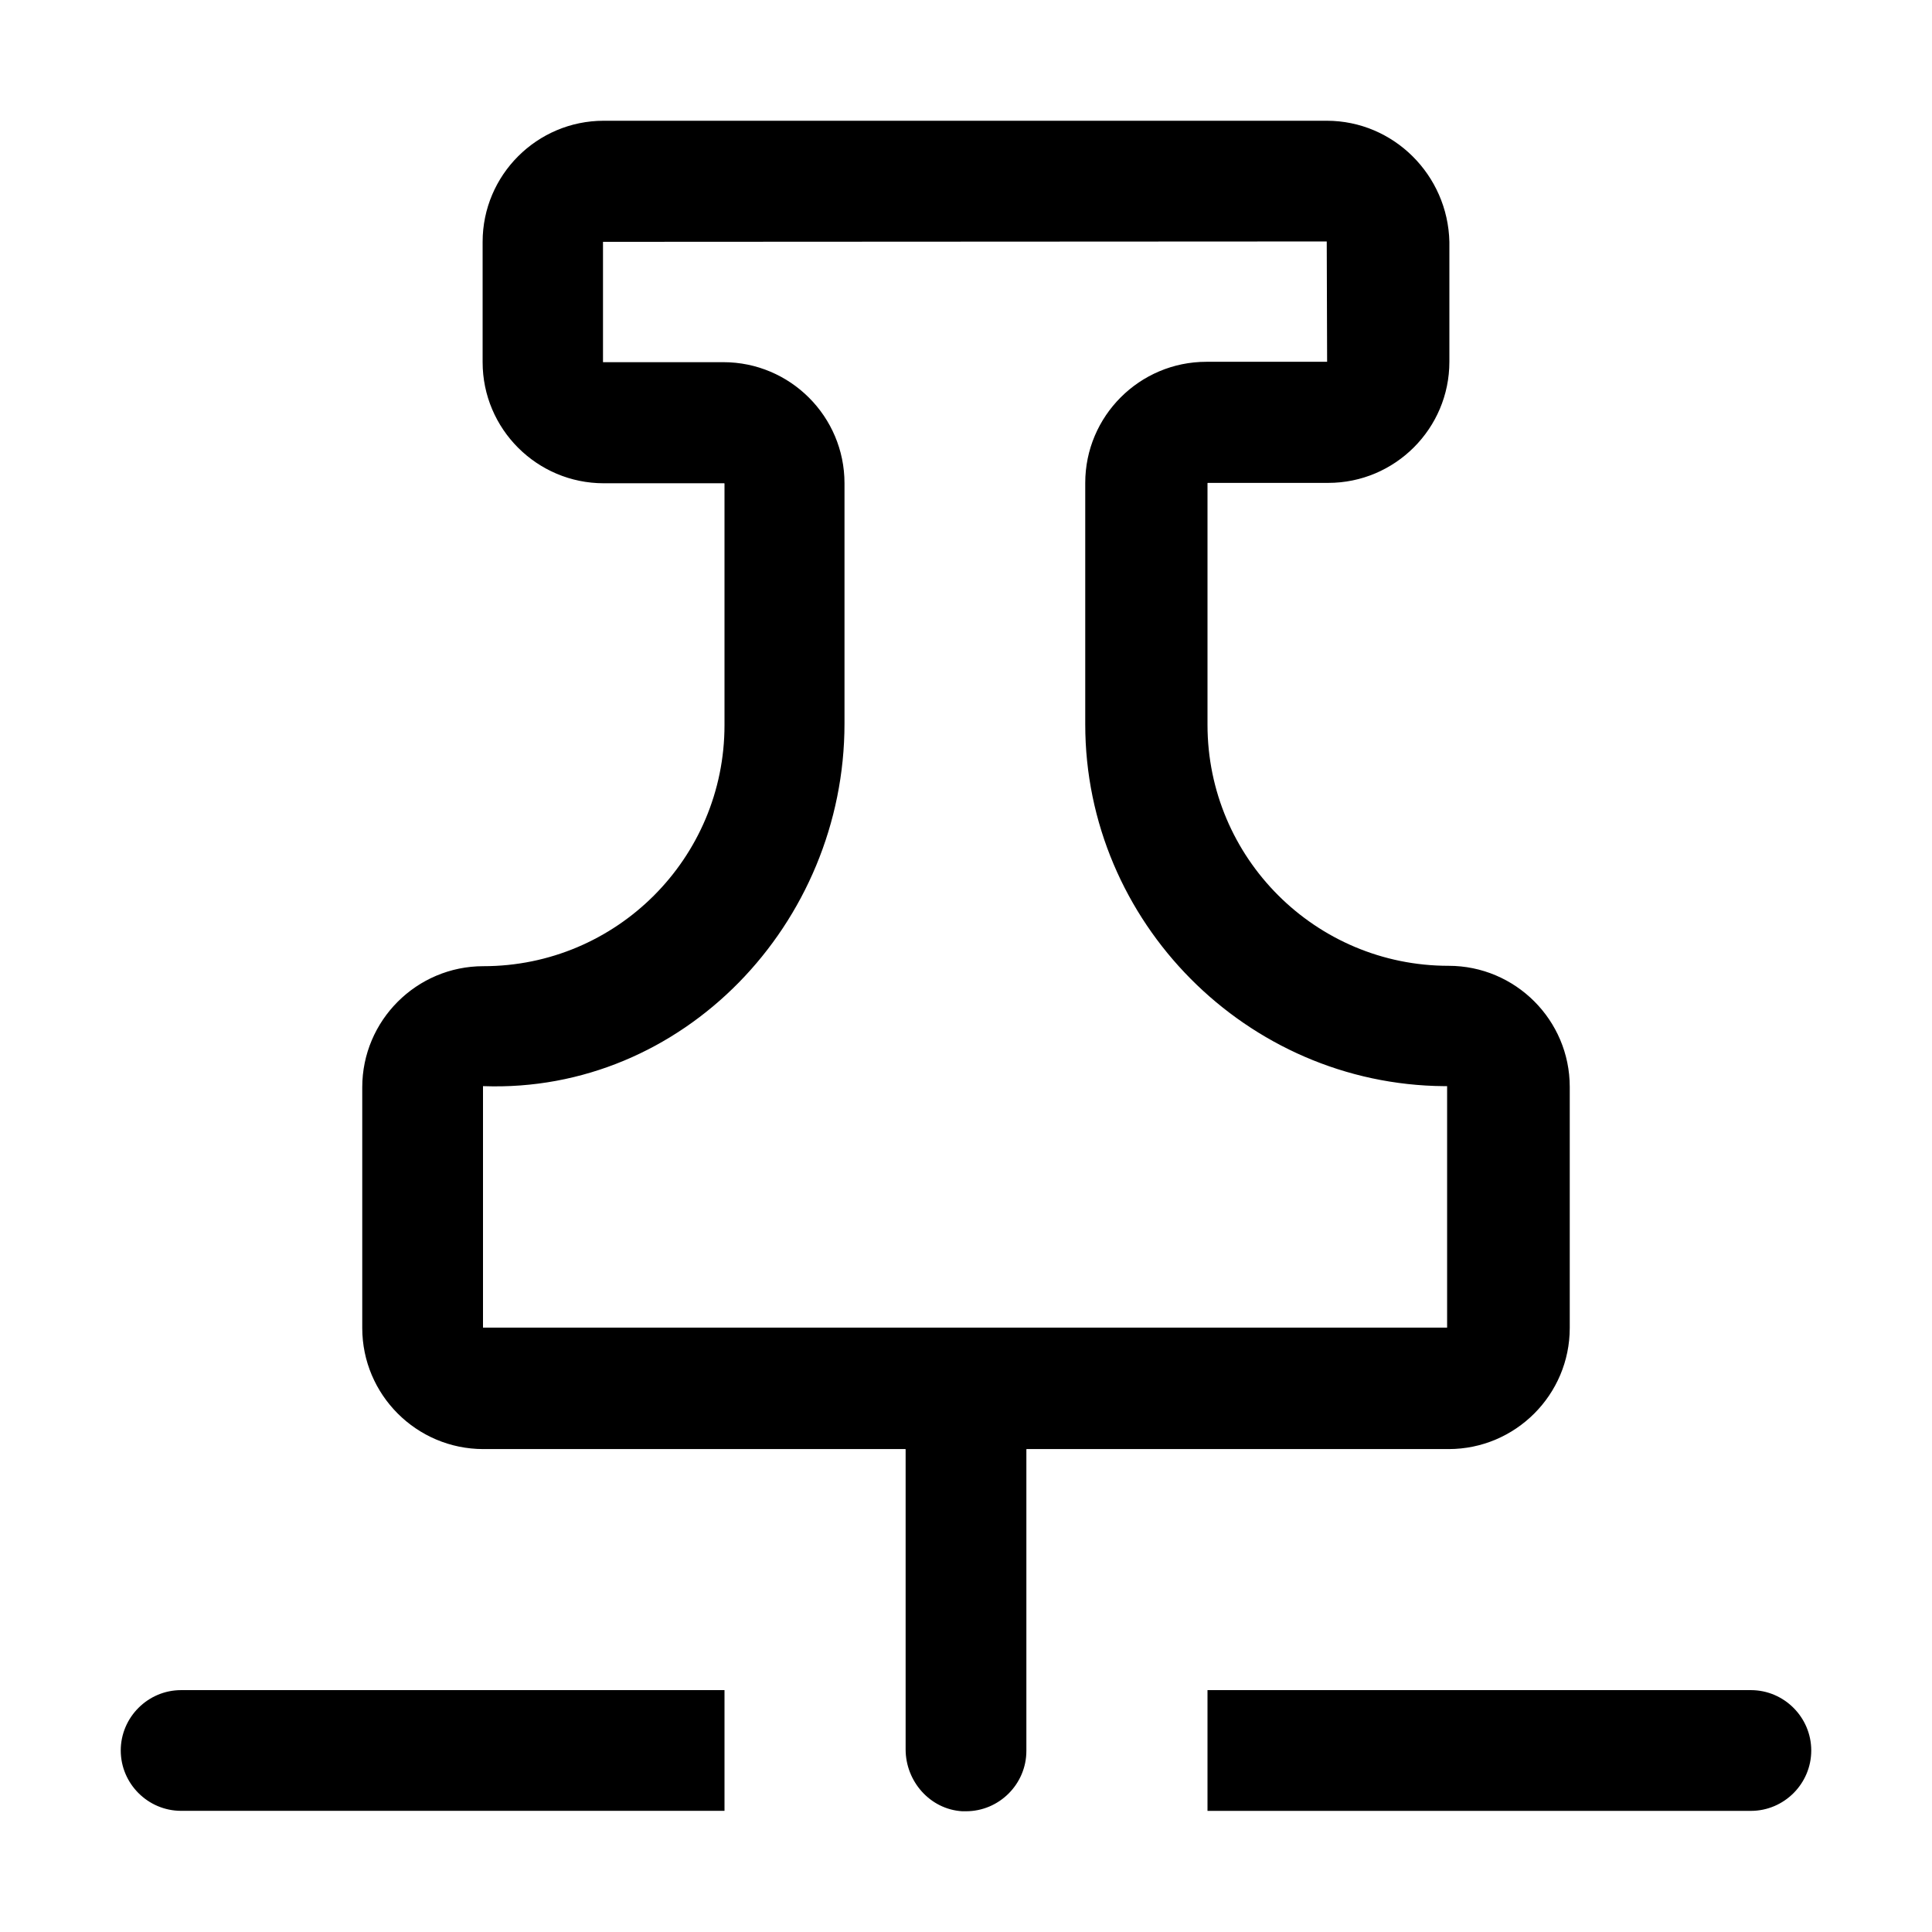
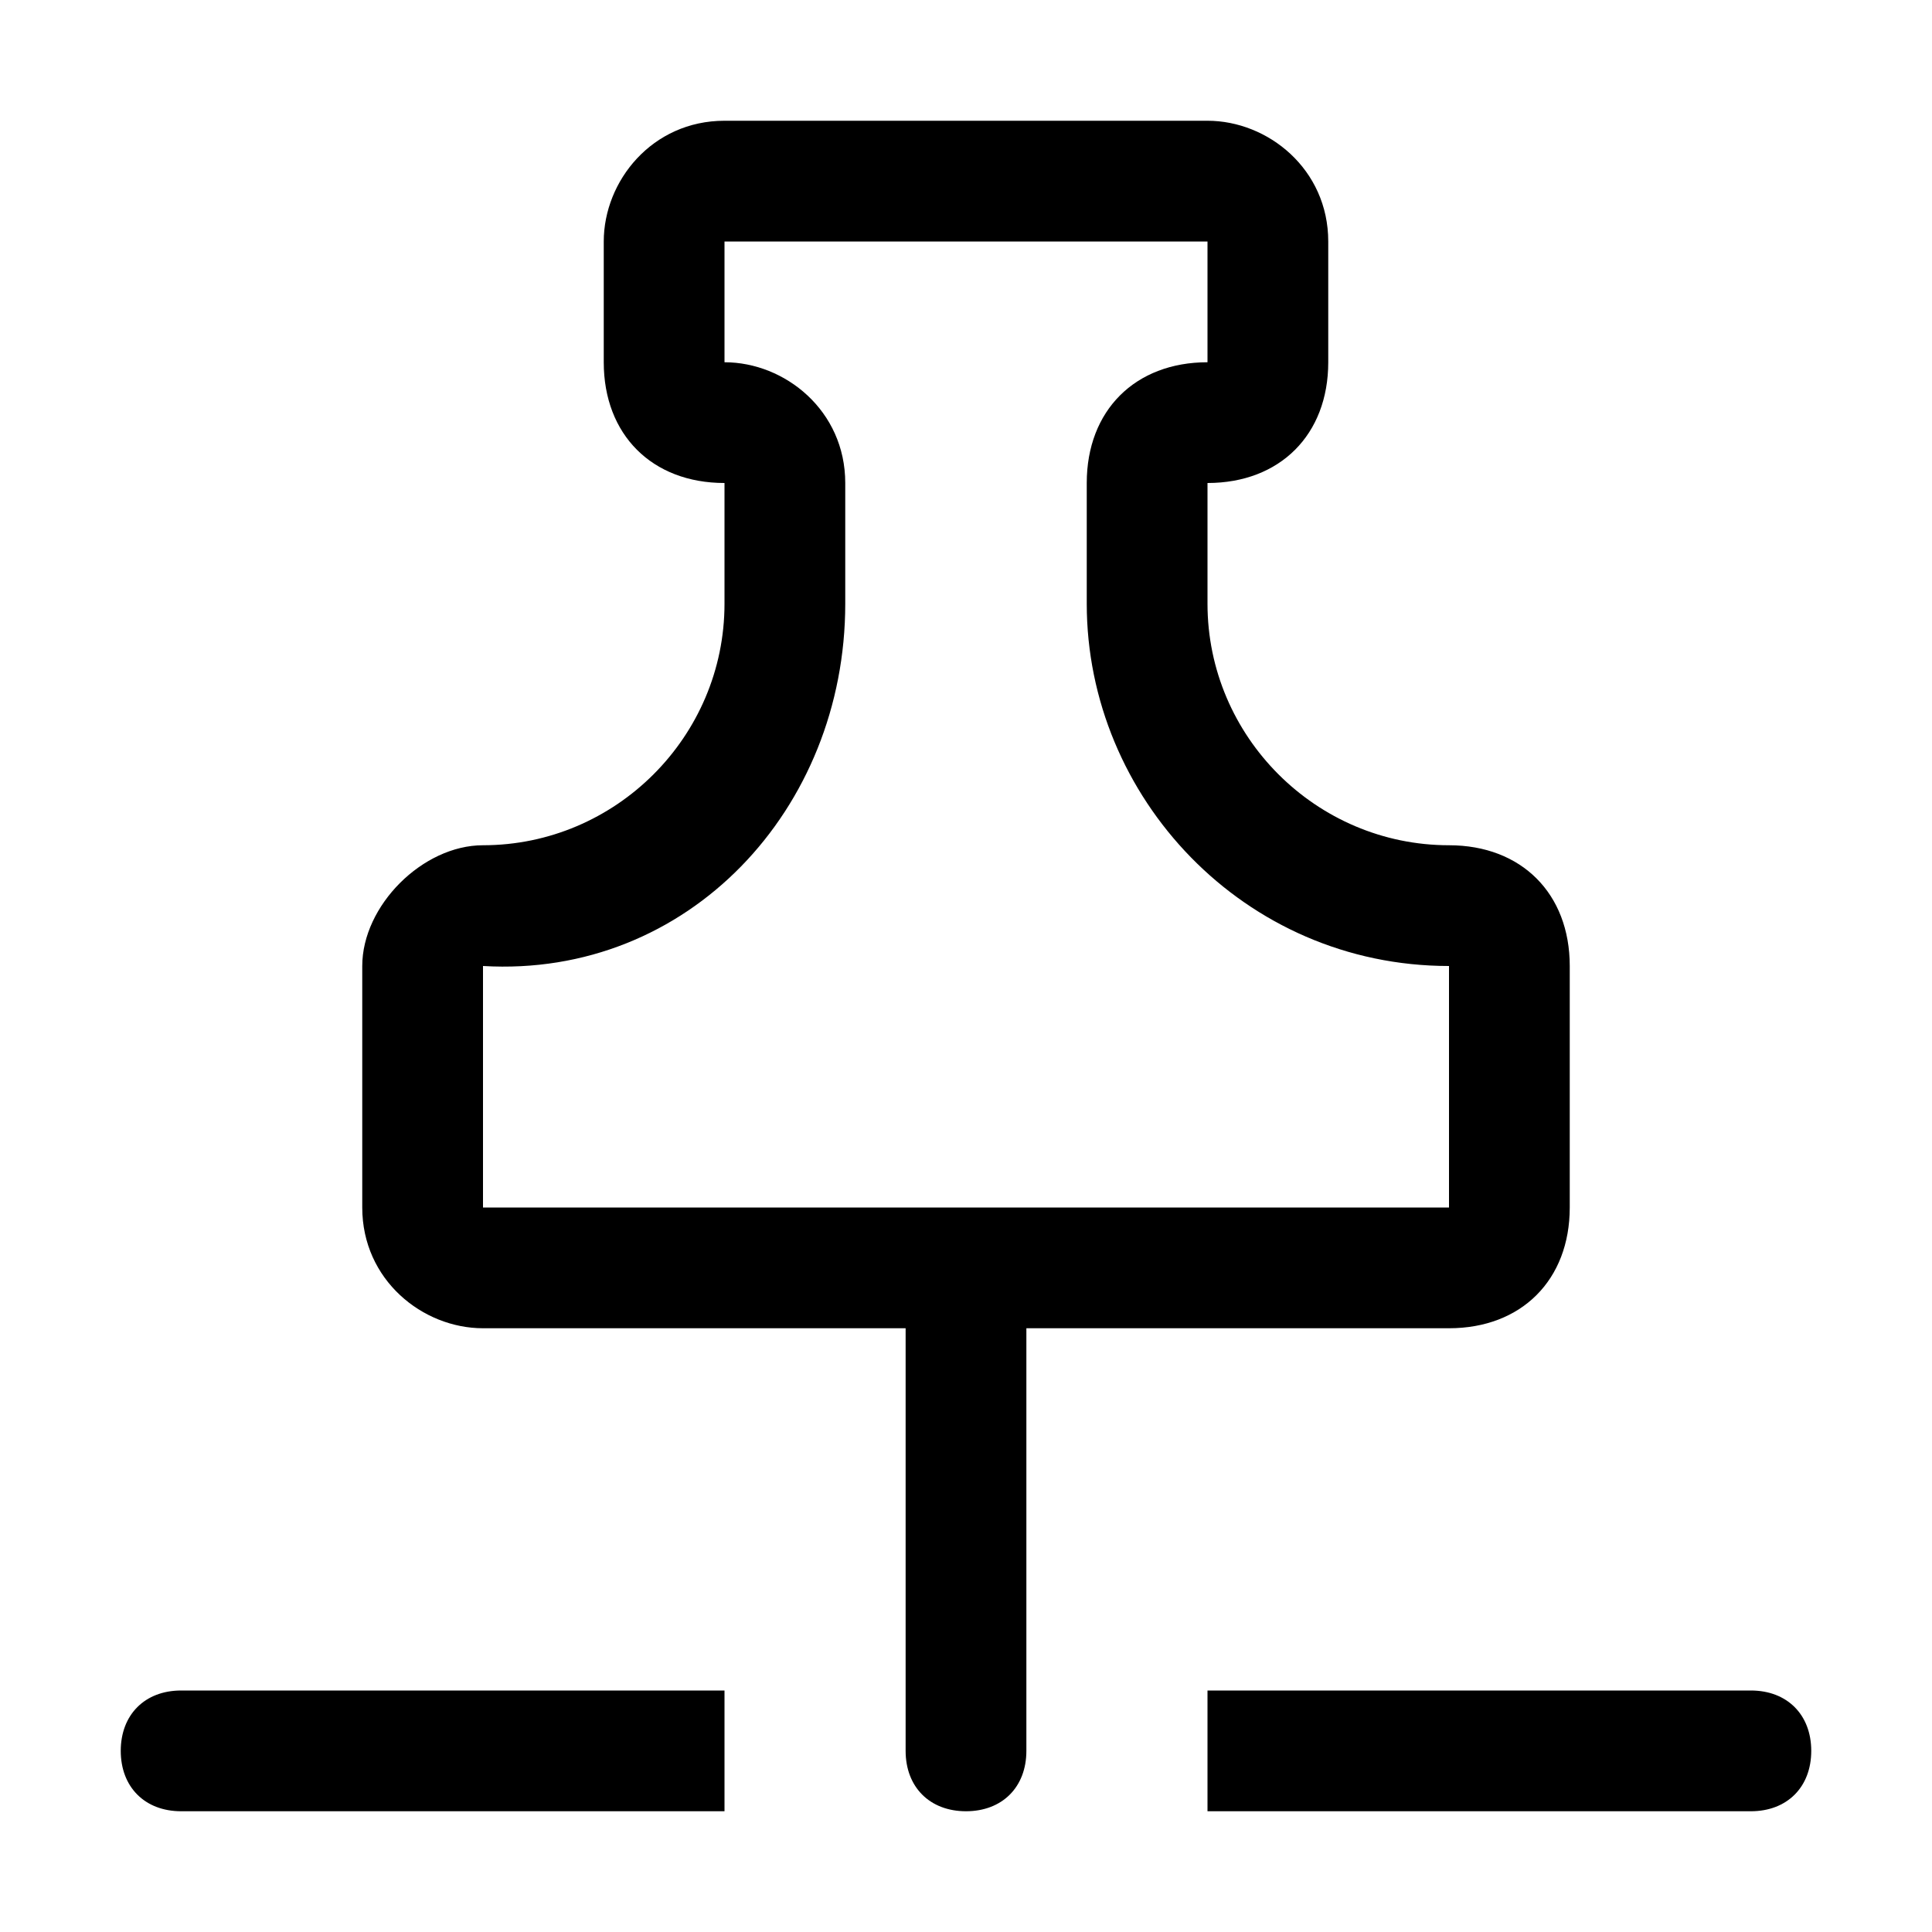
<svg xmlns="http://www.w3.org/2000/svg" width="512" height="512" viewBox="0 0 512 512">
-   <path d="m351.6,63.99q.1,0,0,0c.1.1.1,0,0,0l.1,31.89h-32c-17.7,0-32.1,14.4-32.1,32.09v63.99c0,52.39,42.8,95.48,95.1,95.88h.8v63.99h-255.5v-63.99h.1c52.9,1.9,95.7-43.09,95.7-96.08v-63.69c0-17.7-14.4-32.09-32.1-32.09h-31.9v-31.89l191.8-.1m0-31.99h-191.6c-17.7,0-32.1,14.4-32.1,32.09v31.89c0,17.7,14.4,32.09,32.1,32.09h31.9s.1,0,.1.1v63.99c0,35.29-28.6,63.89-63.9,63.89-17.7,0-32.1,14.4-32.1,32.09v63.79c0,17.7,14.4,32.09,32.1,32.09h111.8s.1,0,.1.1v79.48c0,8.5,6.5,15.9,15,16.4h1c8.8,0,16-7.2,16-16v-79.88s0-.1.1-.1h111.8c17.7,0,32.1-14.4,32.1-32.09v-63.89c0-17.7-14.4-32.09-32.1-32.09-35.3,0-63.9-28.59-63.9-63.89v-63.99s0-.1.1-.1h31.9c17.7,0,32.1-14.4,32.1-32.09v-31.79c-.4-17.7-14.8-32.09-32.5-32.09h0ZM32,463.9c0-8.8,7.2-16,16-16h144v31.99H48c-8.8,0-16-7.2-16-16Zm288-16h144c8.8,0,16,7.2,16,16s-7.2,16-16,16h-144v-31.99Z" />
+   <path d="M32 464C32 454.4 38.4 448 48 448H192V480H48C38.4 480 32 473.6 32 464ZM320 448H464C473.6 448 480 454.4 480 464C480 473.6 473.6 480 464 480H320V448ZM320 64V96C300.8 96 288 108.8 288 128V160C288 211.2 329.6 256 384 256V320H128V256C182.4 259.2 224 214.4 224 160V128C224 108.8 208 96 192 96V64H320ZM320 32H192C172.8 32 160 48 160 64V96C160 115.2 172.8 128 192 128V160C192 195.2 163.2 224 128 224C112 224 96 240 96 256V320C96 339.2 112 352 128 352H240V464C240 473.6 246.4 480 256 480C265.6 480 272 473.6 272 464V352H384C403.2 352 416 339.2 416 320V256C416 236.8 403.2 224 384 224C348.8 224 320 195.2 320 160V128C339.2 128 352 115.2 352 96V64C352 44.8 336 32 320 32Z" />
</svg>
